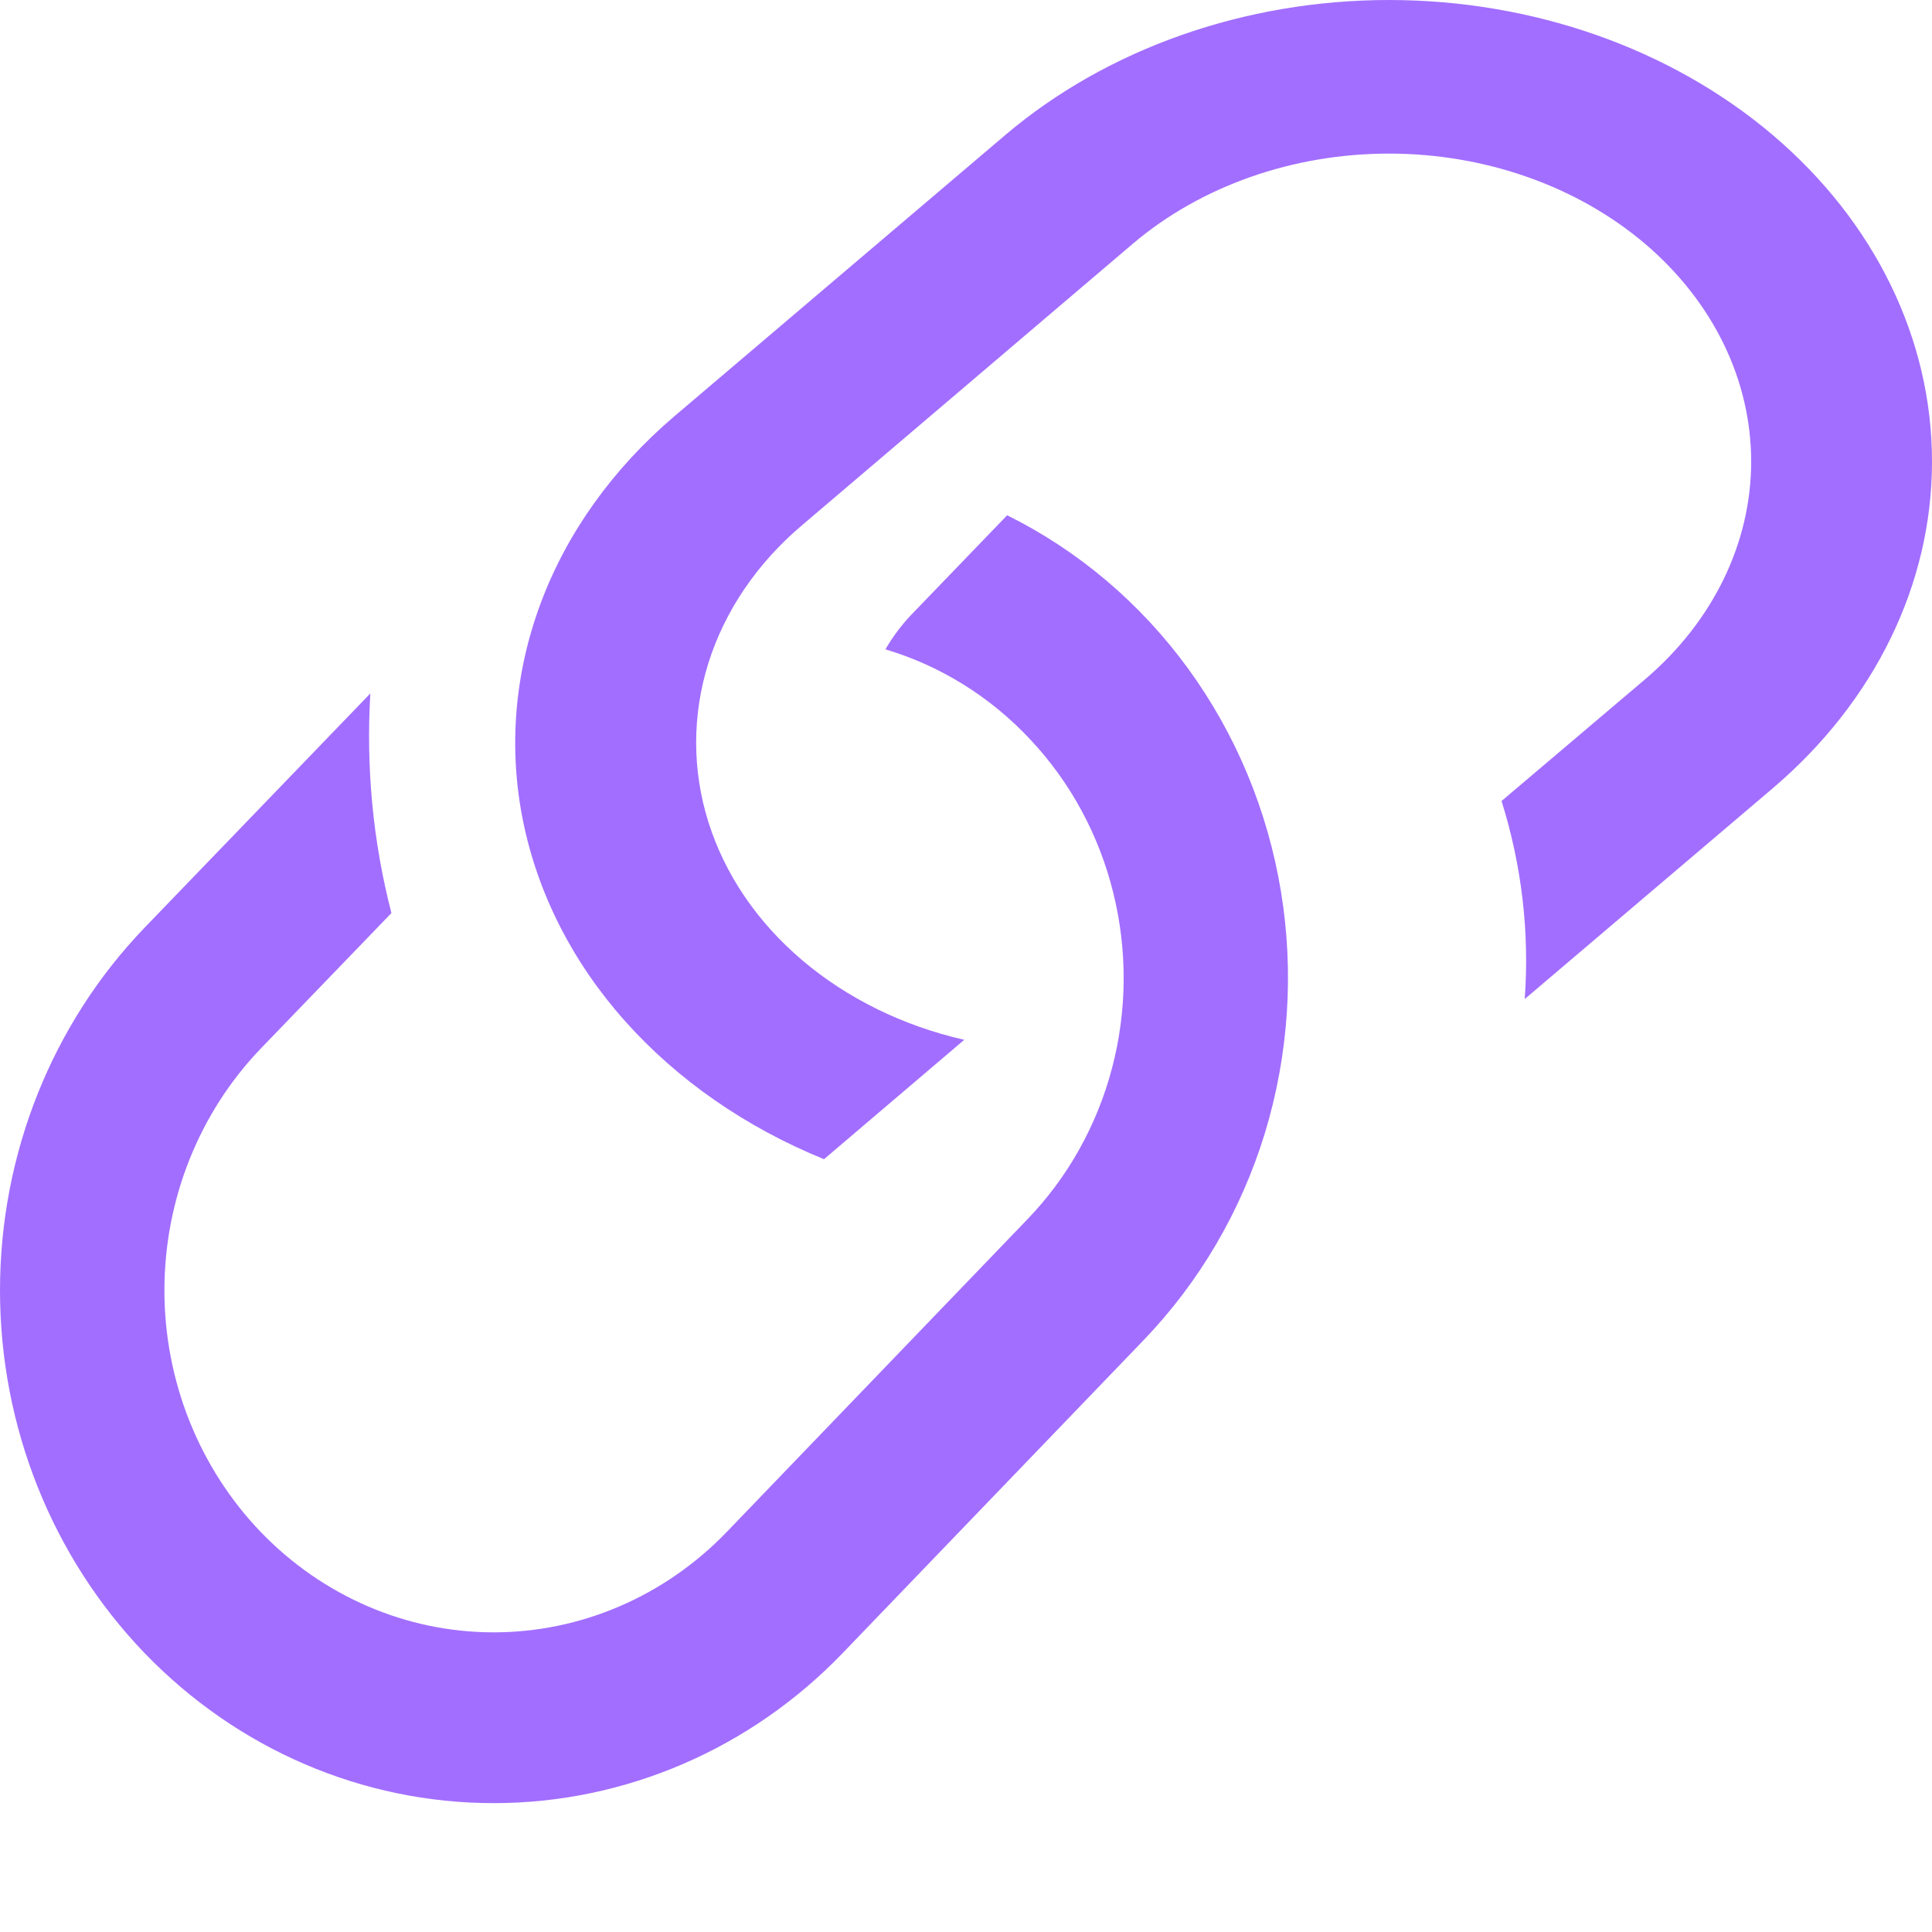
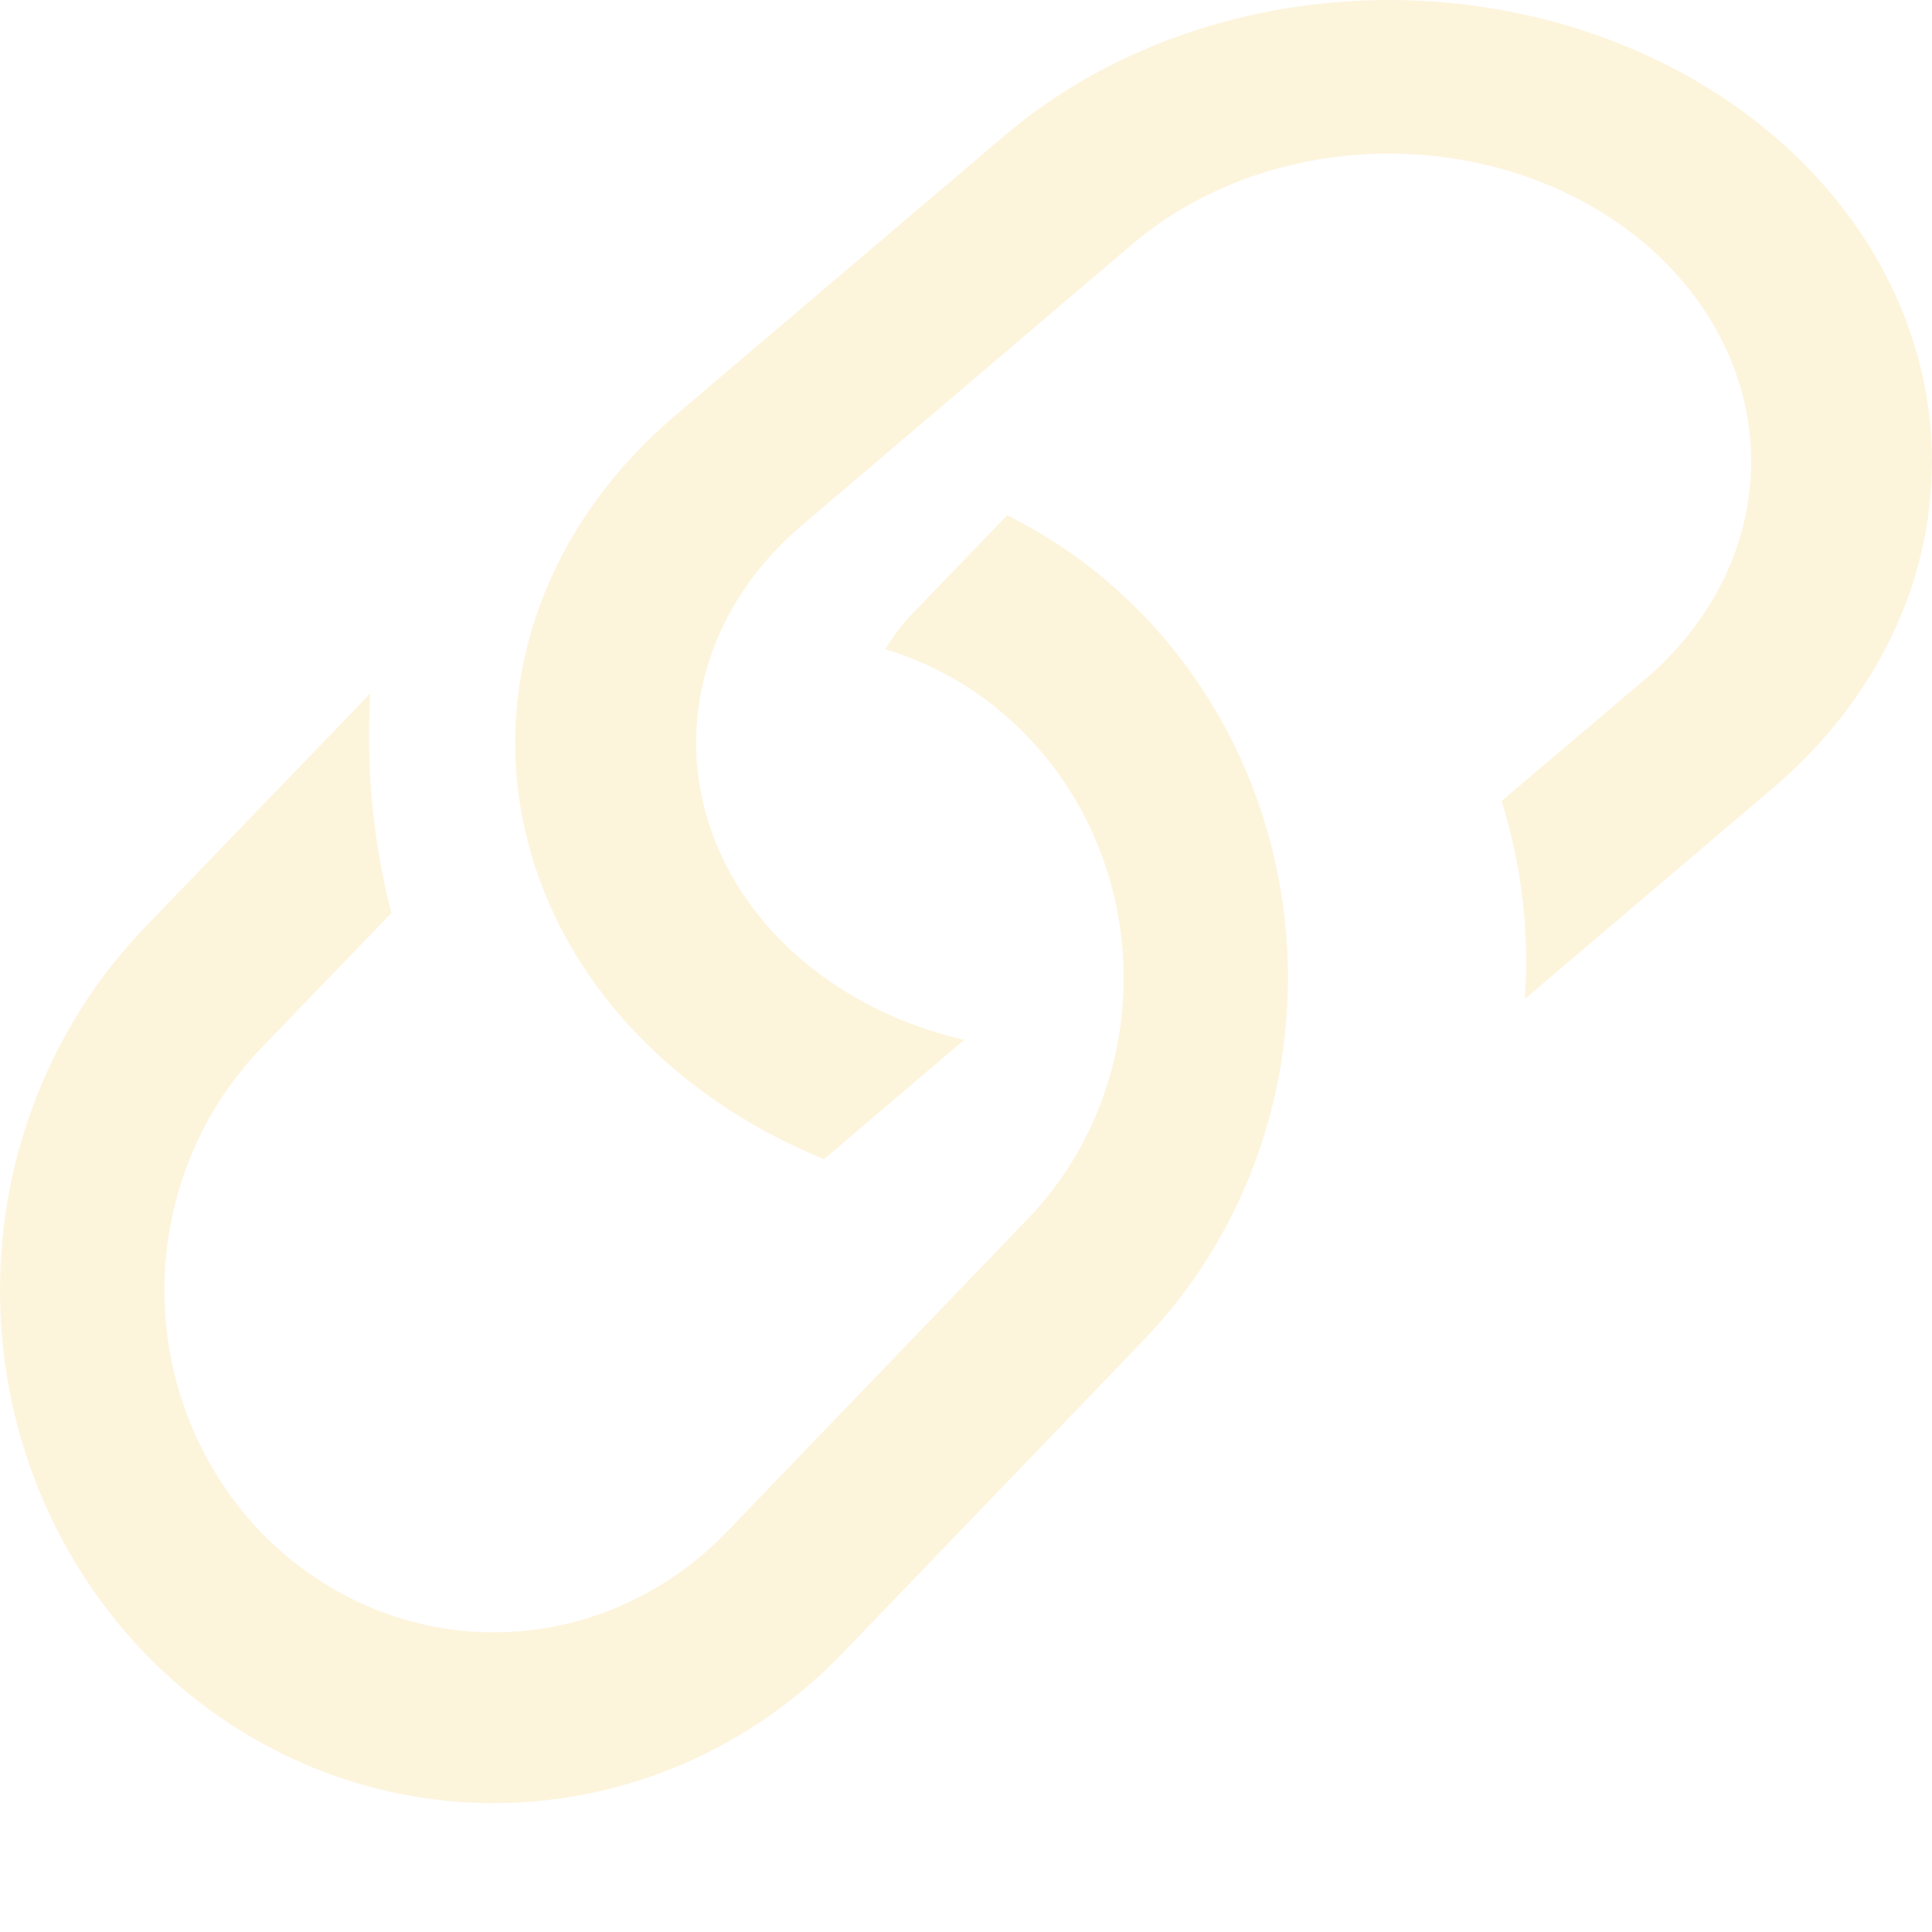
<svg xmlns="http://www.w3.org/2000/svg" width="10" height="10" viewBox="0 0 10 10" fill="none">
-   <path d="M1.917 3.589L0.748 4.802C0.269 5.3 0 5.975 0 6.679C0 7.383 0.269 8.058 0.748 8.556C1.228 9.054 1.877 9.333 2.555 9.333C3.233 9.333 3.883 9.054 4.362 8.556L5.918 6.938C6.207 6.638 6.423 6.27 6.547 5.865C6.67 5.461 6.699 5.031 6.63 4.613C6.561 4.194 6.396 3.799 6.15 3.461C5.903 3.122 5.582 2.85 5.213 2.667L4.714 3.185C4.664 3.238 4.62 3.297 4.583 3.361C4.868 3.446 5.127 3.607 5.333 3.828C5.54 4.048 5.688 4.321 5.762 4.62C5.836 4.918 5.834 5.231 5.756 5.528C5.678 5.825 5.526 6.096 5.316 6.313L3.761 7.93C3.441 8.262 3.007 8.449 2.555 8.449C2.104 8.449 1.67 8.262 1.35 7.93C1.031 7.598 0.851 7.148 0.851 6.679C0.851 6.209 1.031 5.759 1.35 5.427L2.026 4.726C1.93 4.355 1.894 3.971 1.917 3.588V3.589Z" fill="#A26EFF" />
-   <path d="M3.49 2.155C3.172 2.426 2.935 2.757 2.799 3.121C2.663 3.485 2.631 3.872 2.707 4.248C2.783 4.625 2.964 4.981 3.235 5.285C3.507 5.59 3.86 5.835 4.265 6L4.991 5.382C4.674 5.31 4.384 5.167 4.152 4.97C3.919 4.772 3.752 4.526 3.667 4.256C3.582 3.986 3.582 3.701 3.667 3.431C3.752 3.161 3.919 2.915 4.152 2.718L5.863 1.262C6.215 0.963 6.692 0.795 7.189 0.795C7.686 0.795 8.163 0.963 8.515 1.262C8.866 1.561 9.064 1.966 9.064 2.389C9.064 2.811 8.866 3.217 8.515 3.516L7.772 4.146C7.877 4.481 7.917 4.827 7.892 5.171L9.177 4.079C9.704 3.63 10 3.023 10 2.389C10 1.755 9.704 1.148 9.177 0.7C8.65 0.252 7.935 0 7.189 0C6.444 0 5.729 0.252 5.202 0.7L3.49 2.155Z" fill="#A26EFF" />
+   <path d="M1.917 3.589L0.748 4.802C0.269 5.3 0 5.975 0 6.679C0 7.383 0.269 8.058 0.748 8.556C1.228 9.054 1.877 9.333 2.555 9.333C3.233 9.333 3.883 9.054 4.362 8.556L5.918 6.938C6.207 6.638 6.423 6.27 6.547 5.865C6.67 5.461 6.699 5.031 6.63 4.613C6.561 4.194 6.396 3.799 6.15 3.461C5.903 3.122 5.582 2.85 5.213 2.667L4.714 3.185C4.664 3.238 4.62 3.297 4.583 3.361C4.868 3.446 5.127 3.607 5.333 3.828C5.54 4.048 5.688 4.321 5.762 4.62C5.836 4.918 5.834 5.231 5.756 5.528C5.678 5.825 5.526 6.096 5.316 6.313L3.761 7.93C3.441 8.262 3.007 8.449 2.555 8.449C2.104 8.449 1.67 8.262 1.35 7.93C1.031 7.598 0.851 7.148 0.851 6.679C0.851 6.209 1.031 5.759 1.35 5.427L2.026 4.726C1.93 4.355 1.894 3.971 1.917 3.588V3.589Z" fill="#FDF4DC" />
+   <path d="M3.49 2.155C3.172 2.426 2.935 2.757 2.799 3.121C2.663 3.485 2.631 3.872 2.707 4.248C2.783 4.625 2.964 4.981 3.235 5.285C3.507 5.59 3.86 5.835 4.265 6L4.991 5.382C4.674 5.31 4.384 5.167 4.152 4.97C3.919 4.772 3.752 4.526 3.667 4.256C3.582 3.986 3.582 3.701 3.667 3.431C3.752 3.161 3.919 2.915 4.152 2.718L5.863 1.262C6.215 0.963 6.692 0.795 7.189 0.795C7.686 0.795 8.163 0.963 8.515 1.262C8.866 1.561 9.064 1.966 9.064 2.389C9.064 2.811 8.866 3.217 8.515 3.516L7.772 4.146C7.877 4.481 7.917 4.827 7.892 5.171L9.177 4.079C9.704 3.63 10 3.023 10 2.389C10 1.755 9.704 1.148 9.177 0.7C8.65 0.252 7.935 0 7.189 0C6.444 0 5.729 0.252 5.202 0.7L3.49 2.155Z" fill="#FDF4DC" />
</svg>
